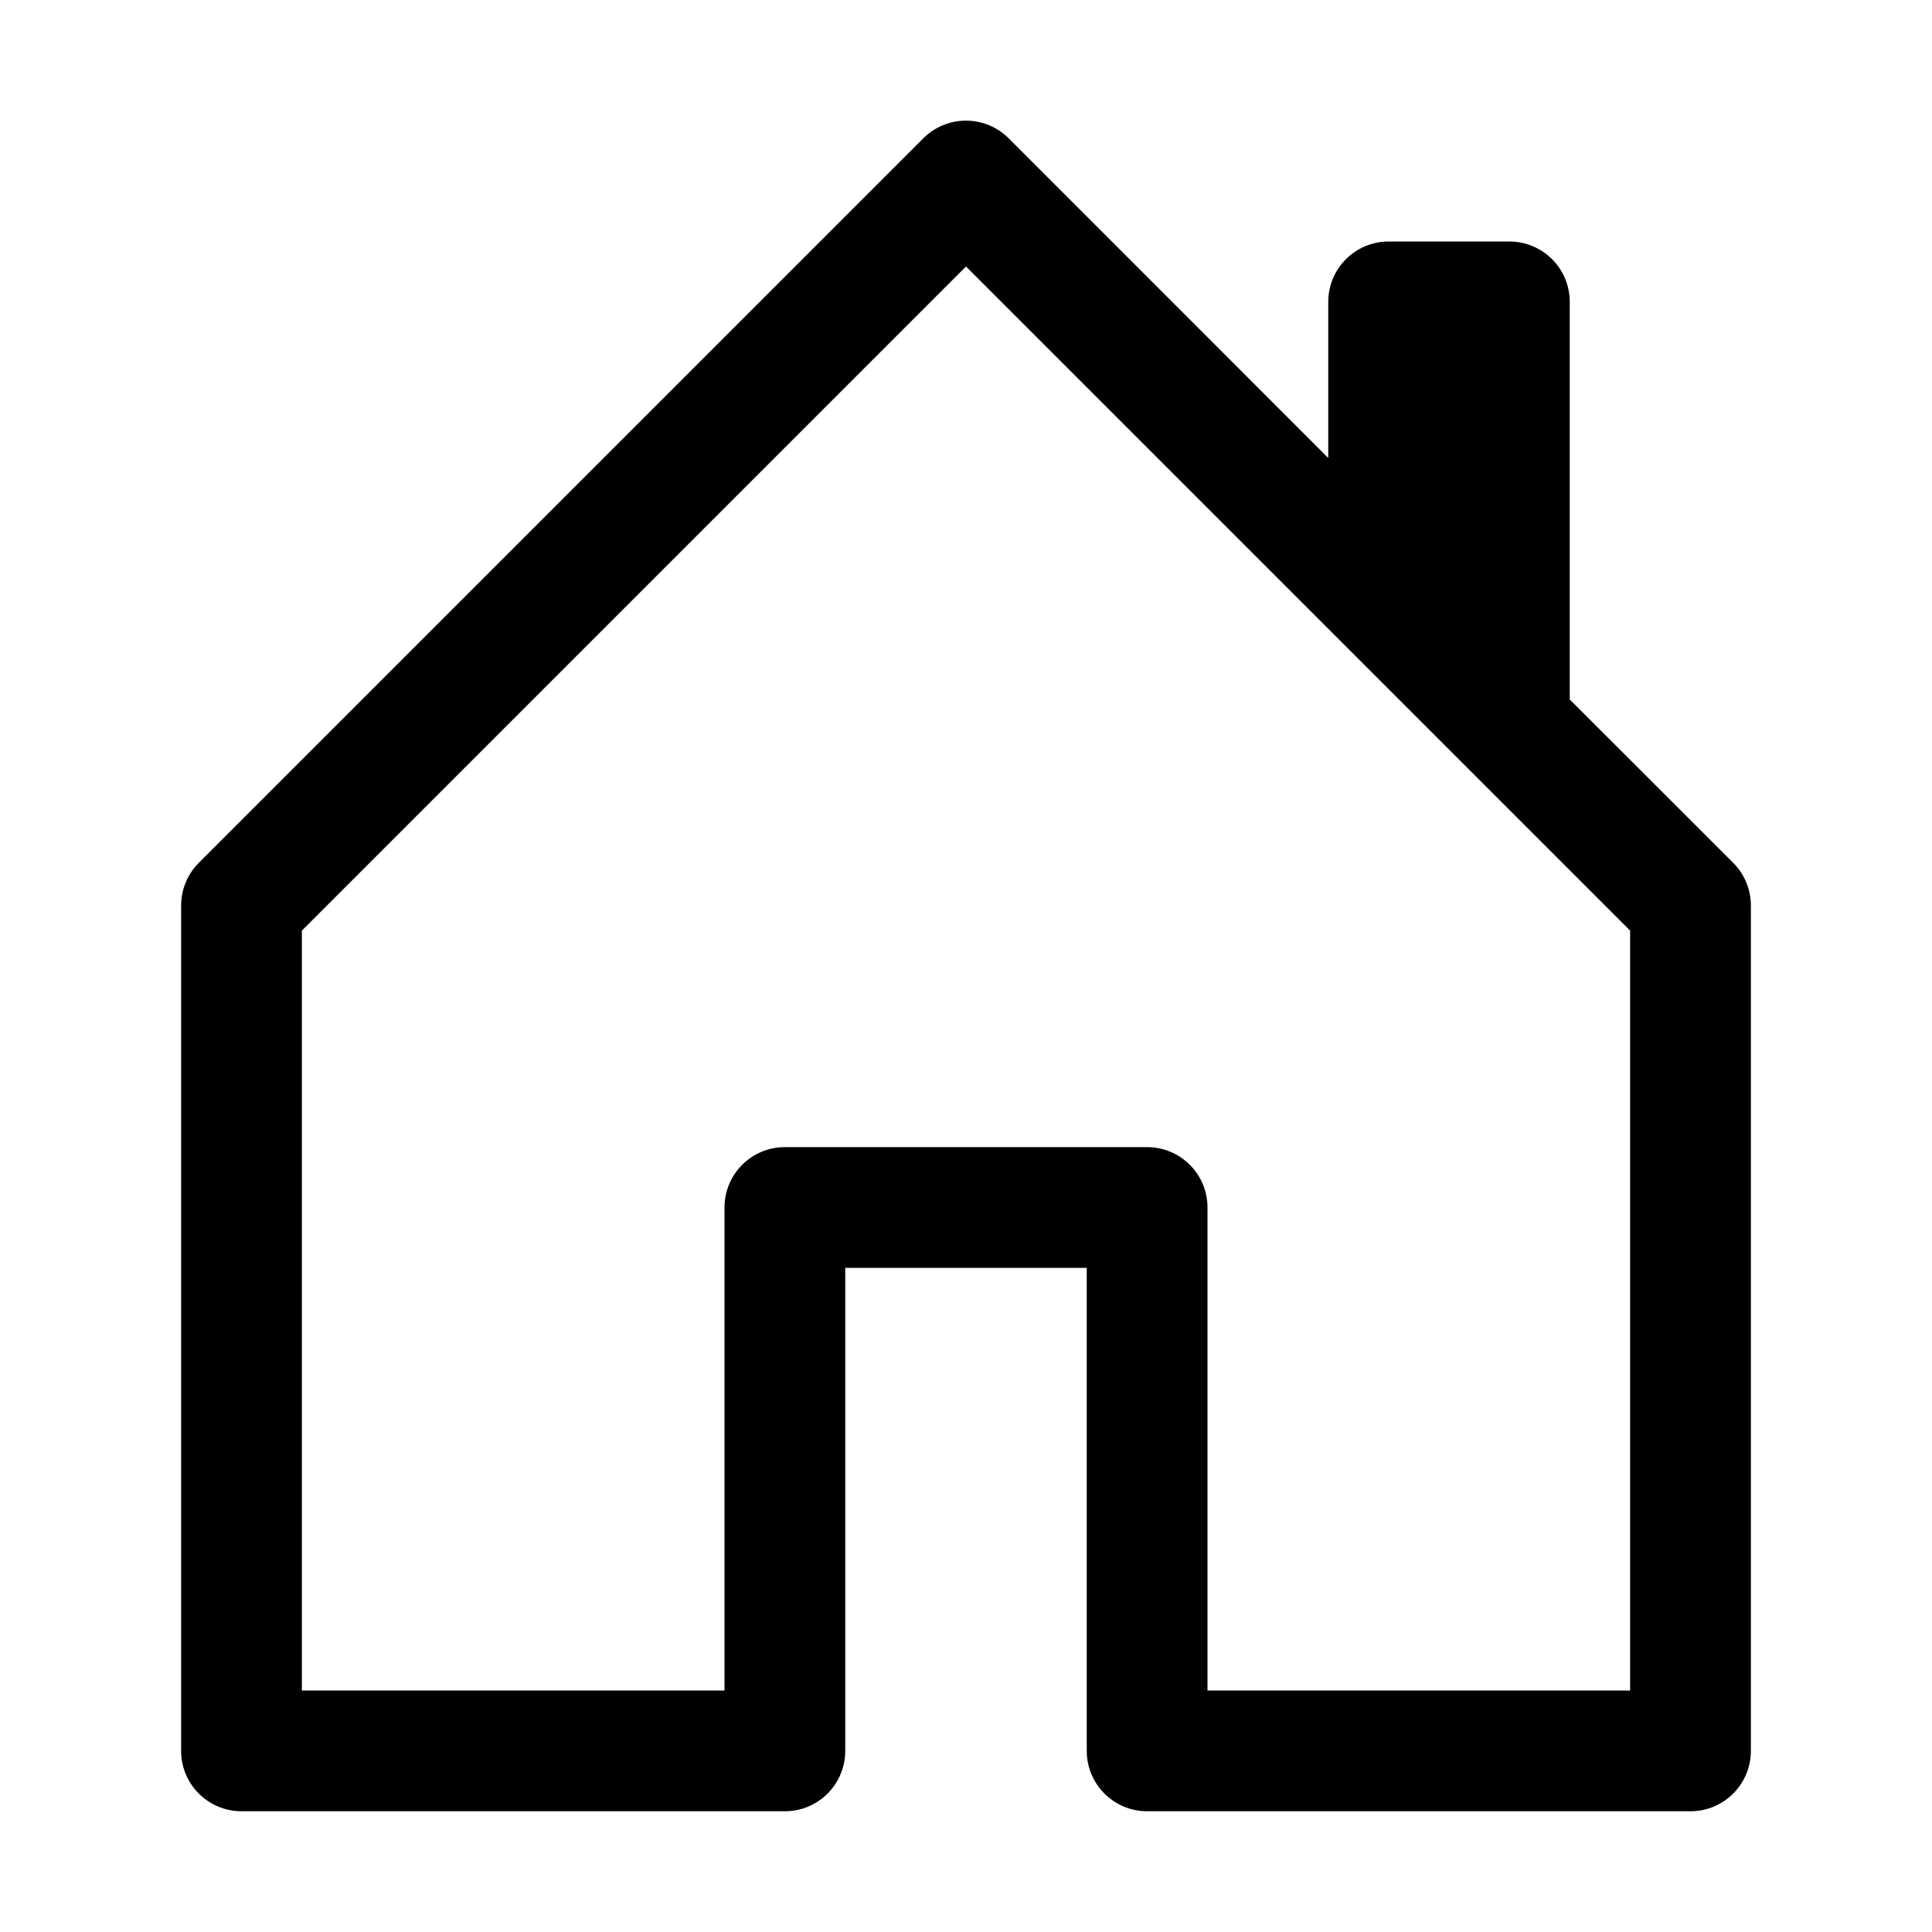
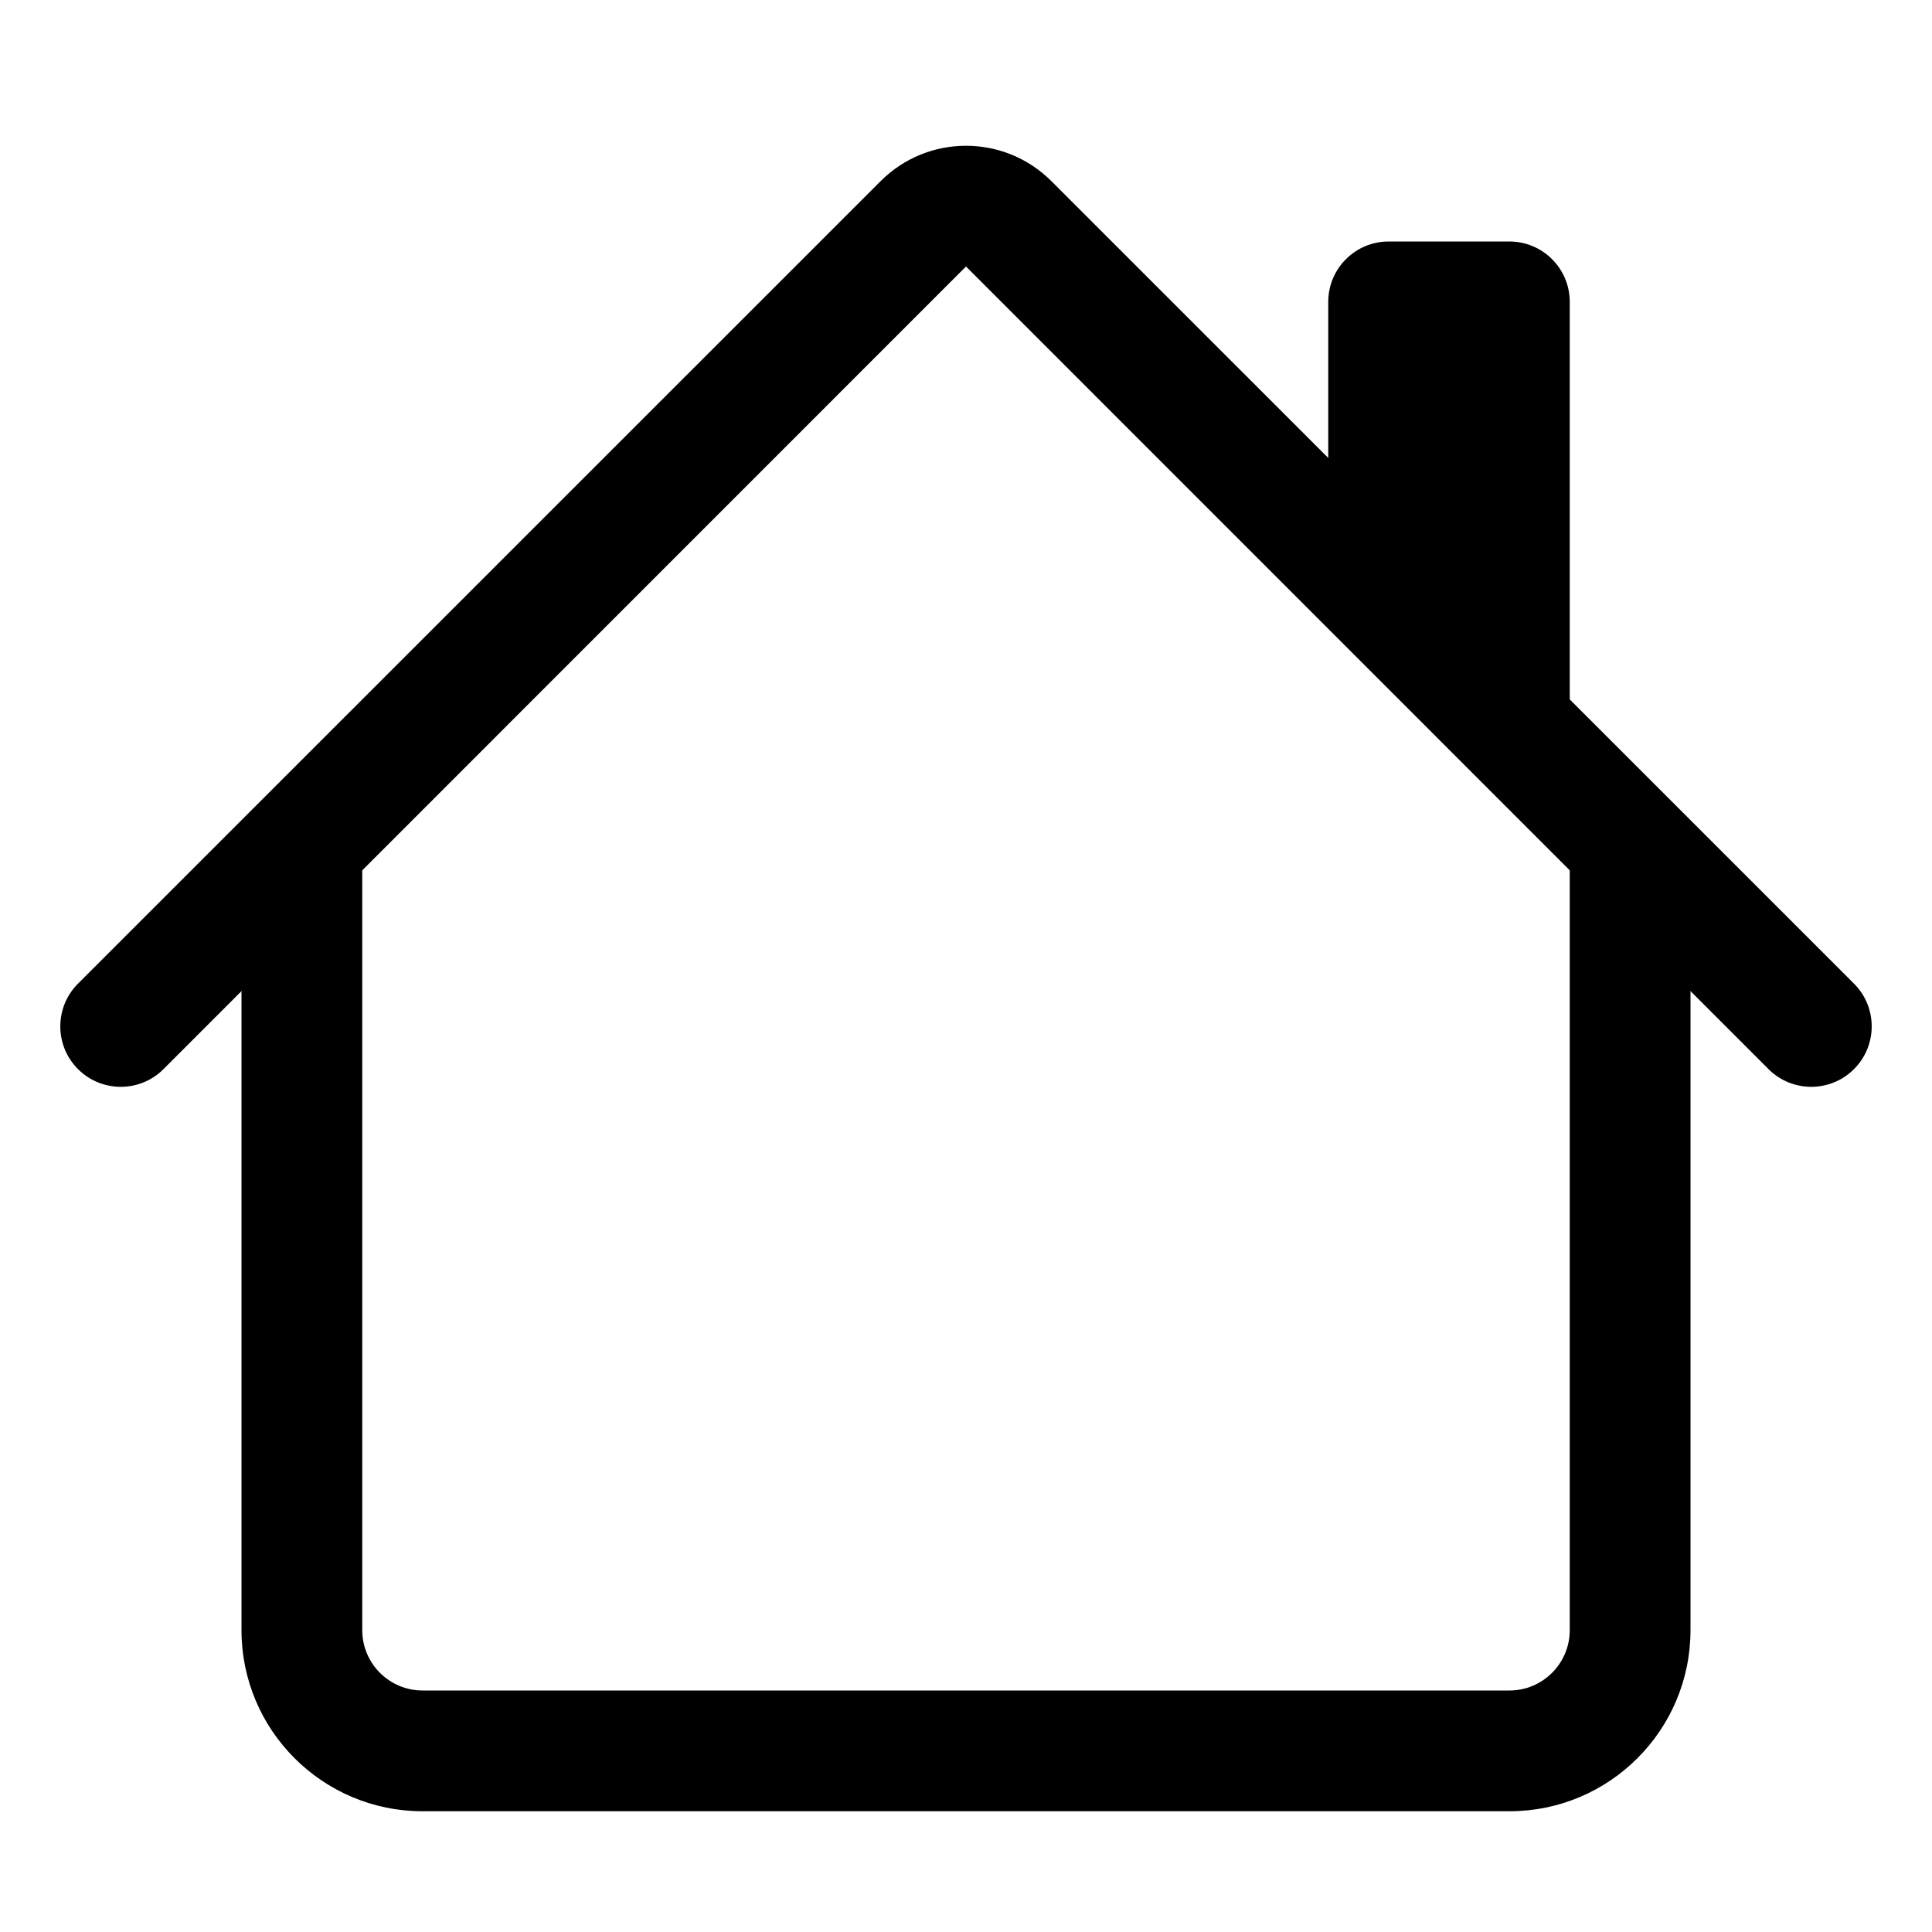
- <svg xmlns="http://www.w3.org/2000/svg" width="16" height="16" fill="currentColor" class="bi bi-house-door" viewBox="0 0 16 16">
-   <path d="M8.354 1.146a.5.5 0 0 0-.708 0l-6 6A.5.5 0 0 0 1.5 7.5v7a.5.5 0 0 0 .5.5h4.5a.5.5 0 0 0 .5-.5v-4h2v4a.5.5 0 0 0 .5.5H14a.5.5 0 0 0 .5-.5v-7a.5.5 0 0 0-.146-.354L13 5.793V2.5a.5.5 0 0 0-.5-.5h-1a.5.5 0 0 0-.5.5v1.293L8.354 1.146zM2.5 14V7.707l5.5-5.5 5.5 5.5V14H10v-4a.5.5 0 0 0-.5-.5h-3a.5.5 0 0 0-.5.5v4H2.5z" />
+ <svg xmlns="http://www.w3.org/2000/svg" width="16" height="16" fill="currentColor" class="bi bi-house" viewBox="0 0 16 16">
+   <path fill-rule="evenodd" d="M2 13.5V7h1v6.5a.5.5 0 0 0 .5.5h9a.5.5 0 0 0 .5-.5V7h1v6.5a1.5 1.5 0 0 1-1.5 1.5h-9A1.5 1.5 0 0 1 2 13.5zm11-11V6l-2-2V2.5a.5.5 0 0 1 .5-.5h1a.5.5 0 0 1 .5.5z" />
+   <path fill-rule="evenodd" d="M7.293 1.5a1 1 0 0 1 1.414 0l6.647 6.646a.5.5 0 0 1-.708.708L8 2.207 1.354 8.854a.5.5 0 1 1-.708-.708L7.293 1.5z" />
</svg>
